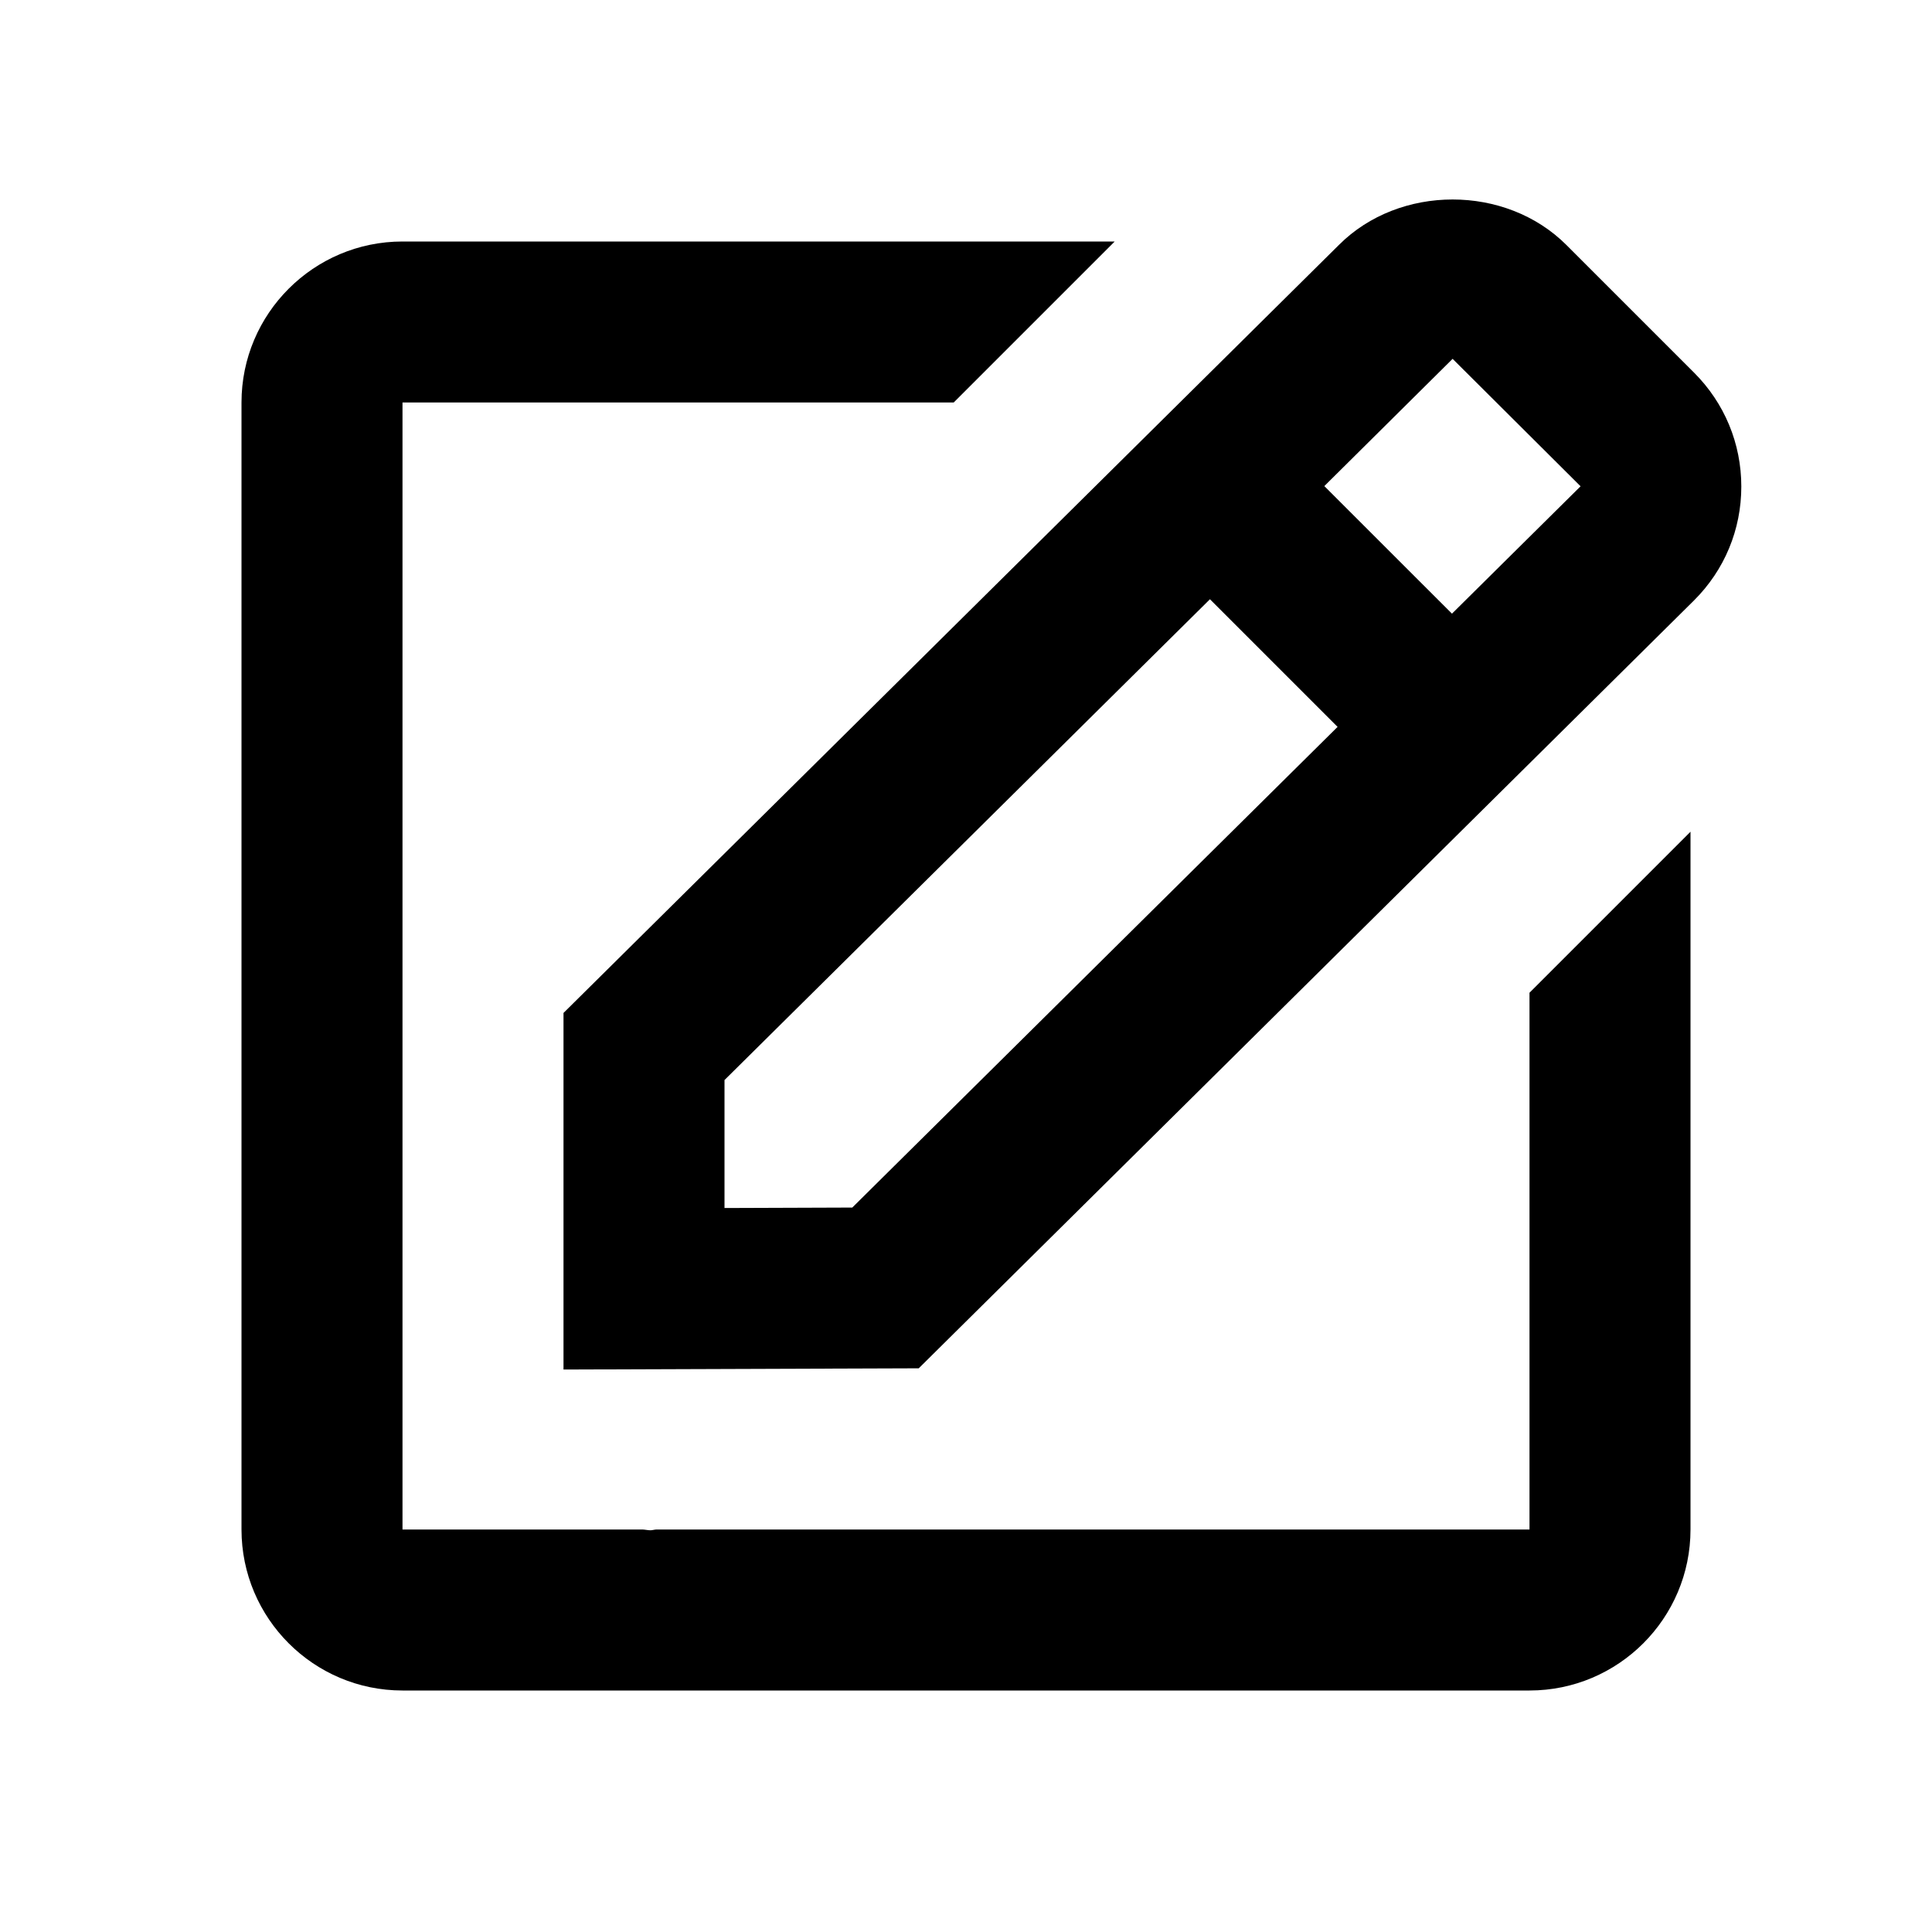
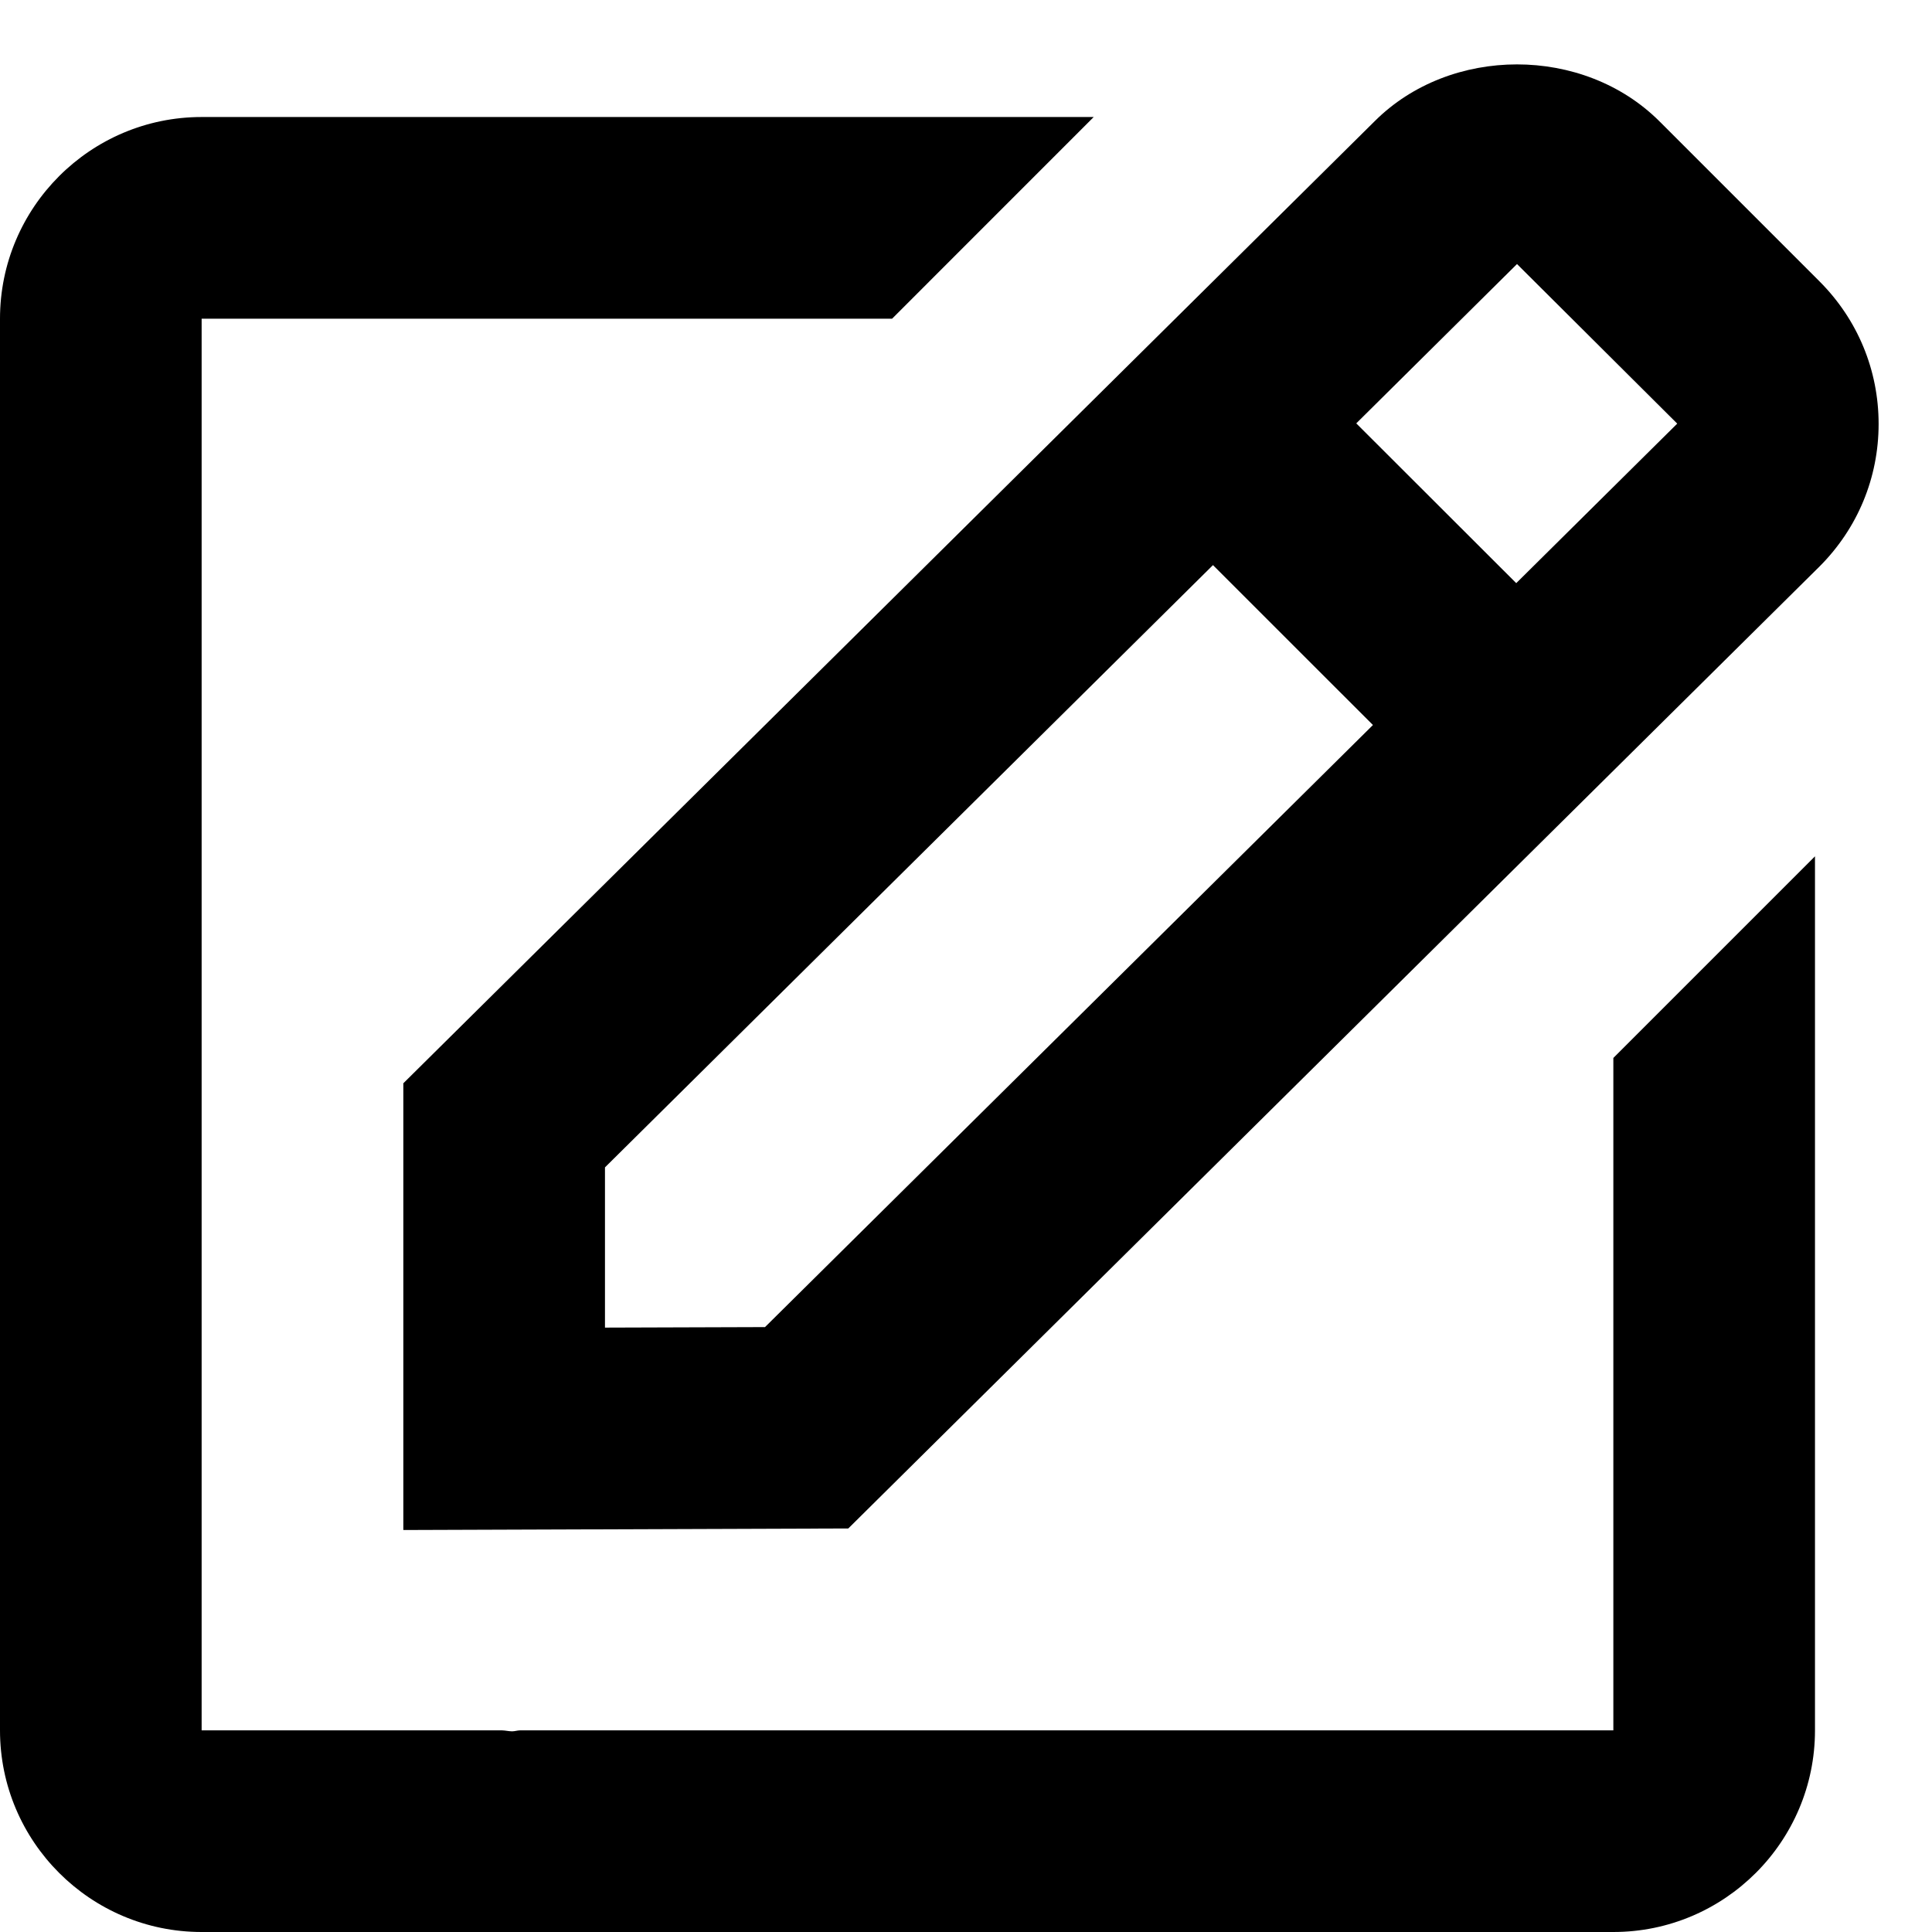
<svg xmlns="http://www.w3.org/2000/svg" width="30" height="30" viewBox="0 0 30 30" fill="none">
-   <path d="M8.75 21.266L14.266 21.247L26.306 9.322C26.779 8.85 27.039 8.223 27.039 7.555C27.039 6.888 26.779 6.26 26.306 5.787L24.324 3.805C23.379 2.86 21.73 2.865 20.793 3.801L8.75 15.729V21.266ZM22.556 5.572L24.543 7.551L22.546 9.529L20.564 7.548L22.556 5.572ZM11.25 16.771L18.788 9.305L20.77 11.287L13.234 18.751L11.25 18.758V16.771Z" fill="currentColor" />
-   <path d="M6.25 26.25H23.75C25.129 26.25 26.25 25.129 26.25 23.75V12.915L23.75 15.415V23.75H10.197C10.165 23.75 10.131 23.762 10.099 23.762C10.057 23.762 10.016 23.751 9.974 23.75H6.25V6.25H14.809L17.309 3.75H6.25C4.871 3.75 3.75 4.871 3.75 6.25V23.75C3.75 25.129 4.871 26.25 6.25 26.25Z" fill="currentColor" />
+   <path d="M6.263 23.758L13.172 23.734L28.253 8.797C28.845 8.205 29.171 7.419 29.171 6.583C29.171 5.747 28.845 4.961 28.253 4.369L25.77 1.886C24.586 0.702 22.521 0.709 21.347 1.881L6.263 16.821V23.758ZM23.556 4.1L26.044 6.578L23.544 9.055L21.06 6.574L23.556 4.1ZM9.394 18.127L18.835 8.775L21.319 11.258L11.879 20.607L9.394 20.615V18.127Z" fill="currentColor" />
+   <path d="M3.131 30H25.052C26.778 30 28.183 28.596 28.183 26.869V13.297L25.052 16.428V26.869H8.076C8.035 26.869 7.993 26.884 7.952 26.884C7.901 26.884 7.849 26.87 7.796 26.869H3.131V4.949H13.852L16.983 1.817H3.131C1.404 1.817 0 3.222 0 4.949V26.869C0 28.596 1.404 30 3.131 30Z" fill="currentColor" />
</svg>
